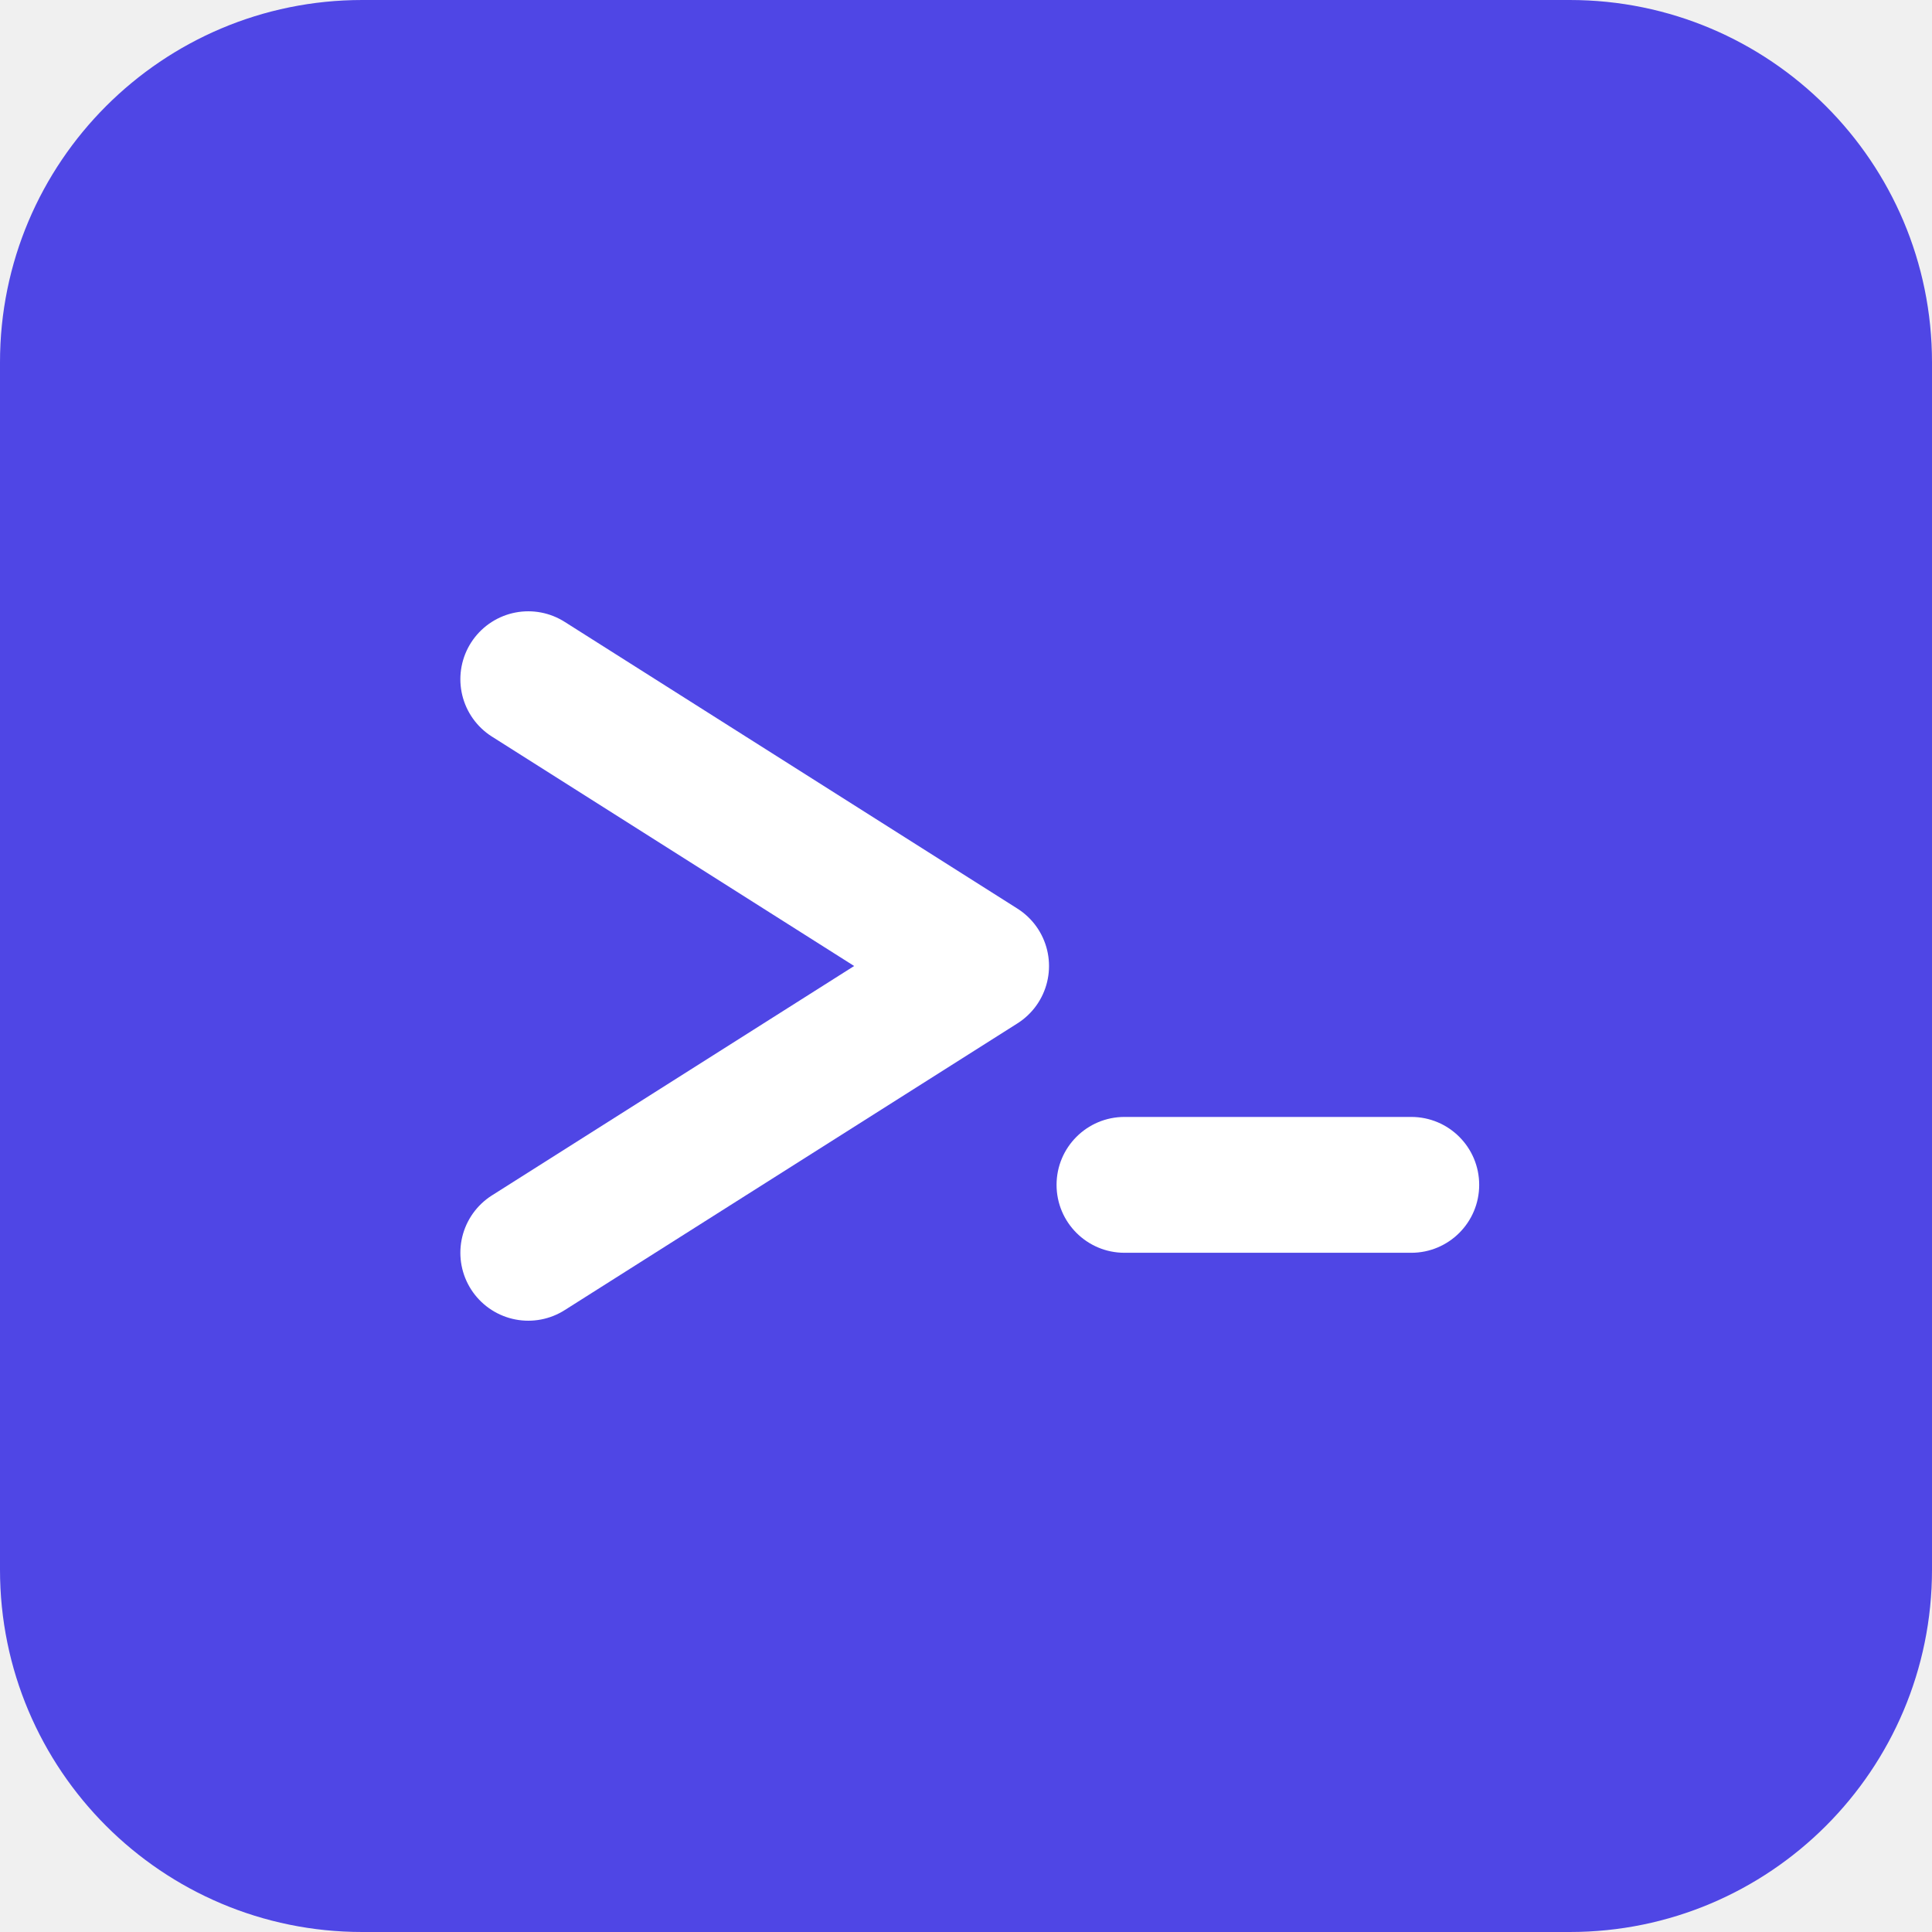
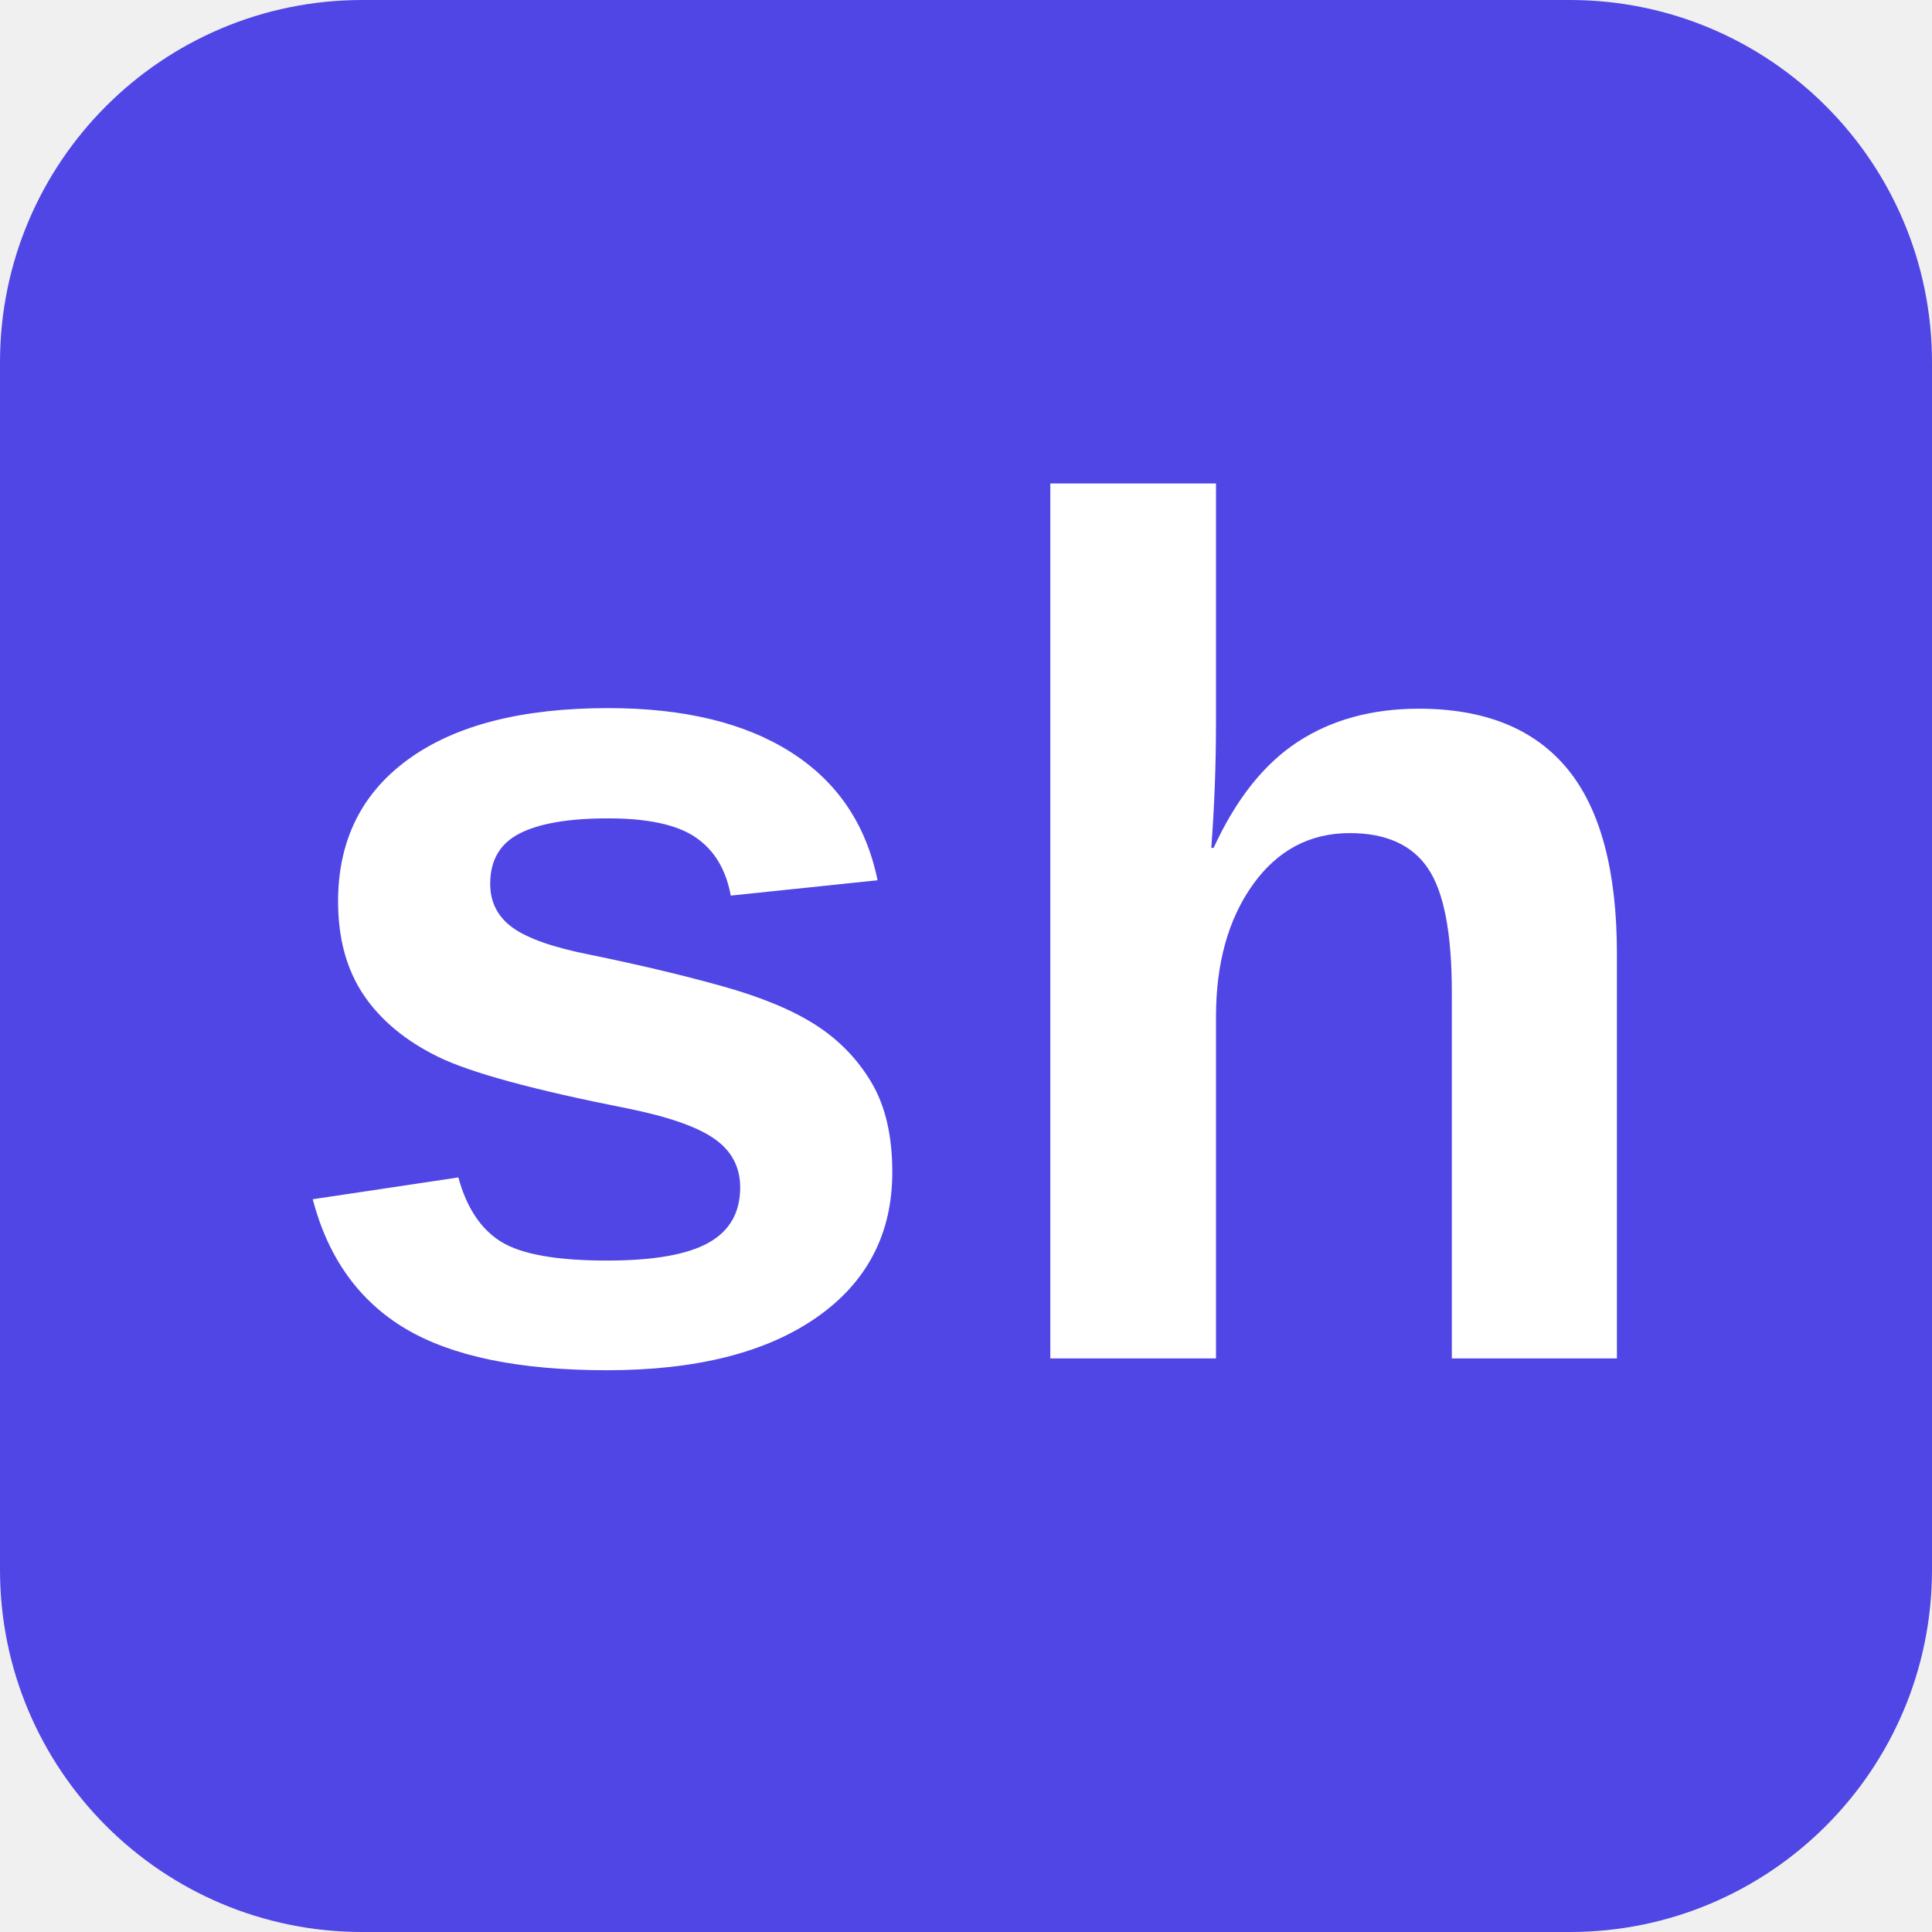
<svg xmlns="http://www.w3.org/2000/svg" viewBox="0 0 256 256">
  <rect width="256" height="256" rx="48" fill="#4F46E5" />
-   <path d="M70 90 L130 128 L70 166" stroke="#FFFFFF" stroke-width="18" stroke-linecap="round" stroke-linejoin="round" fill="none" />
-   <rect x="140" y="148" width="56" height="18" rx="9" fill="#FFFFFF" />
+   <text x="128" y="180" font-family="Consolas, 'Courier New', monospace" font-size="160" font-weight="bold" text-anchor="middle" fill="#FFFFFF">sh</text>
</svg>
